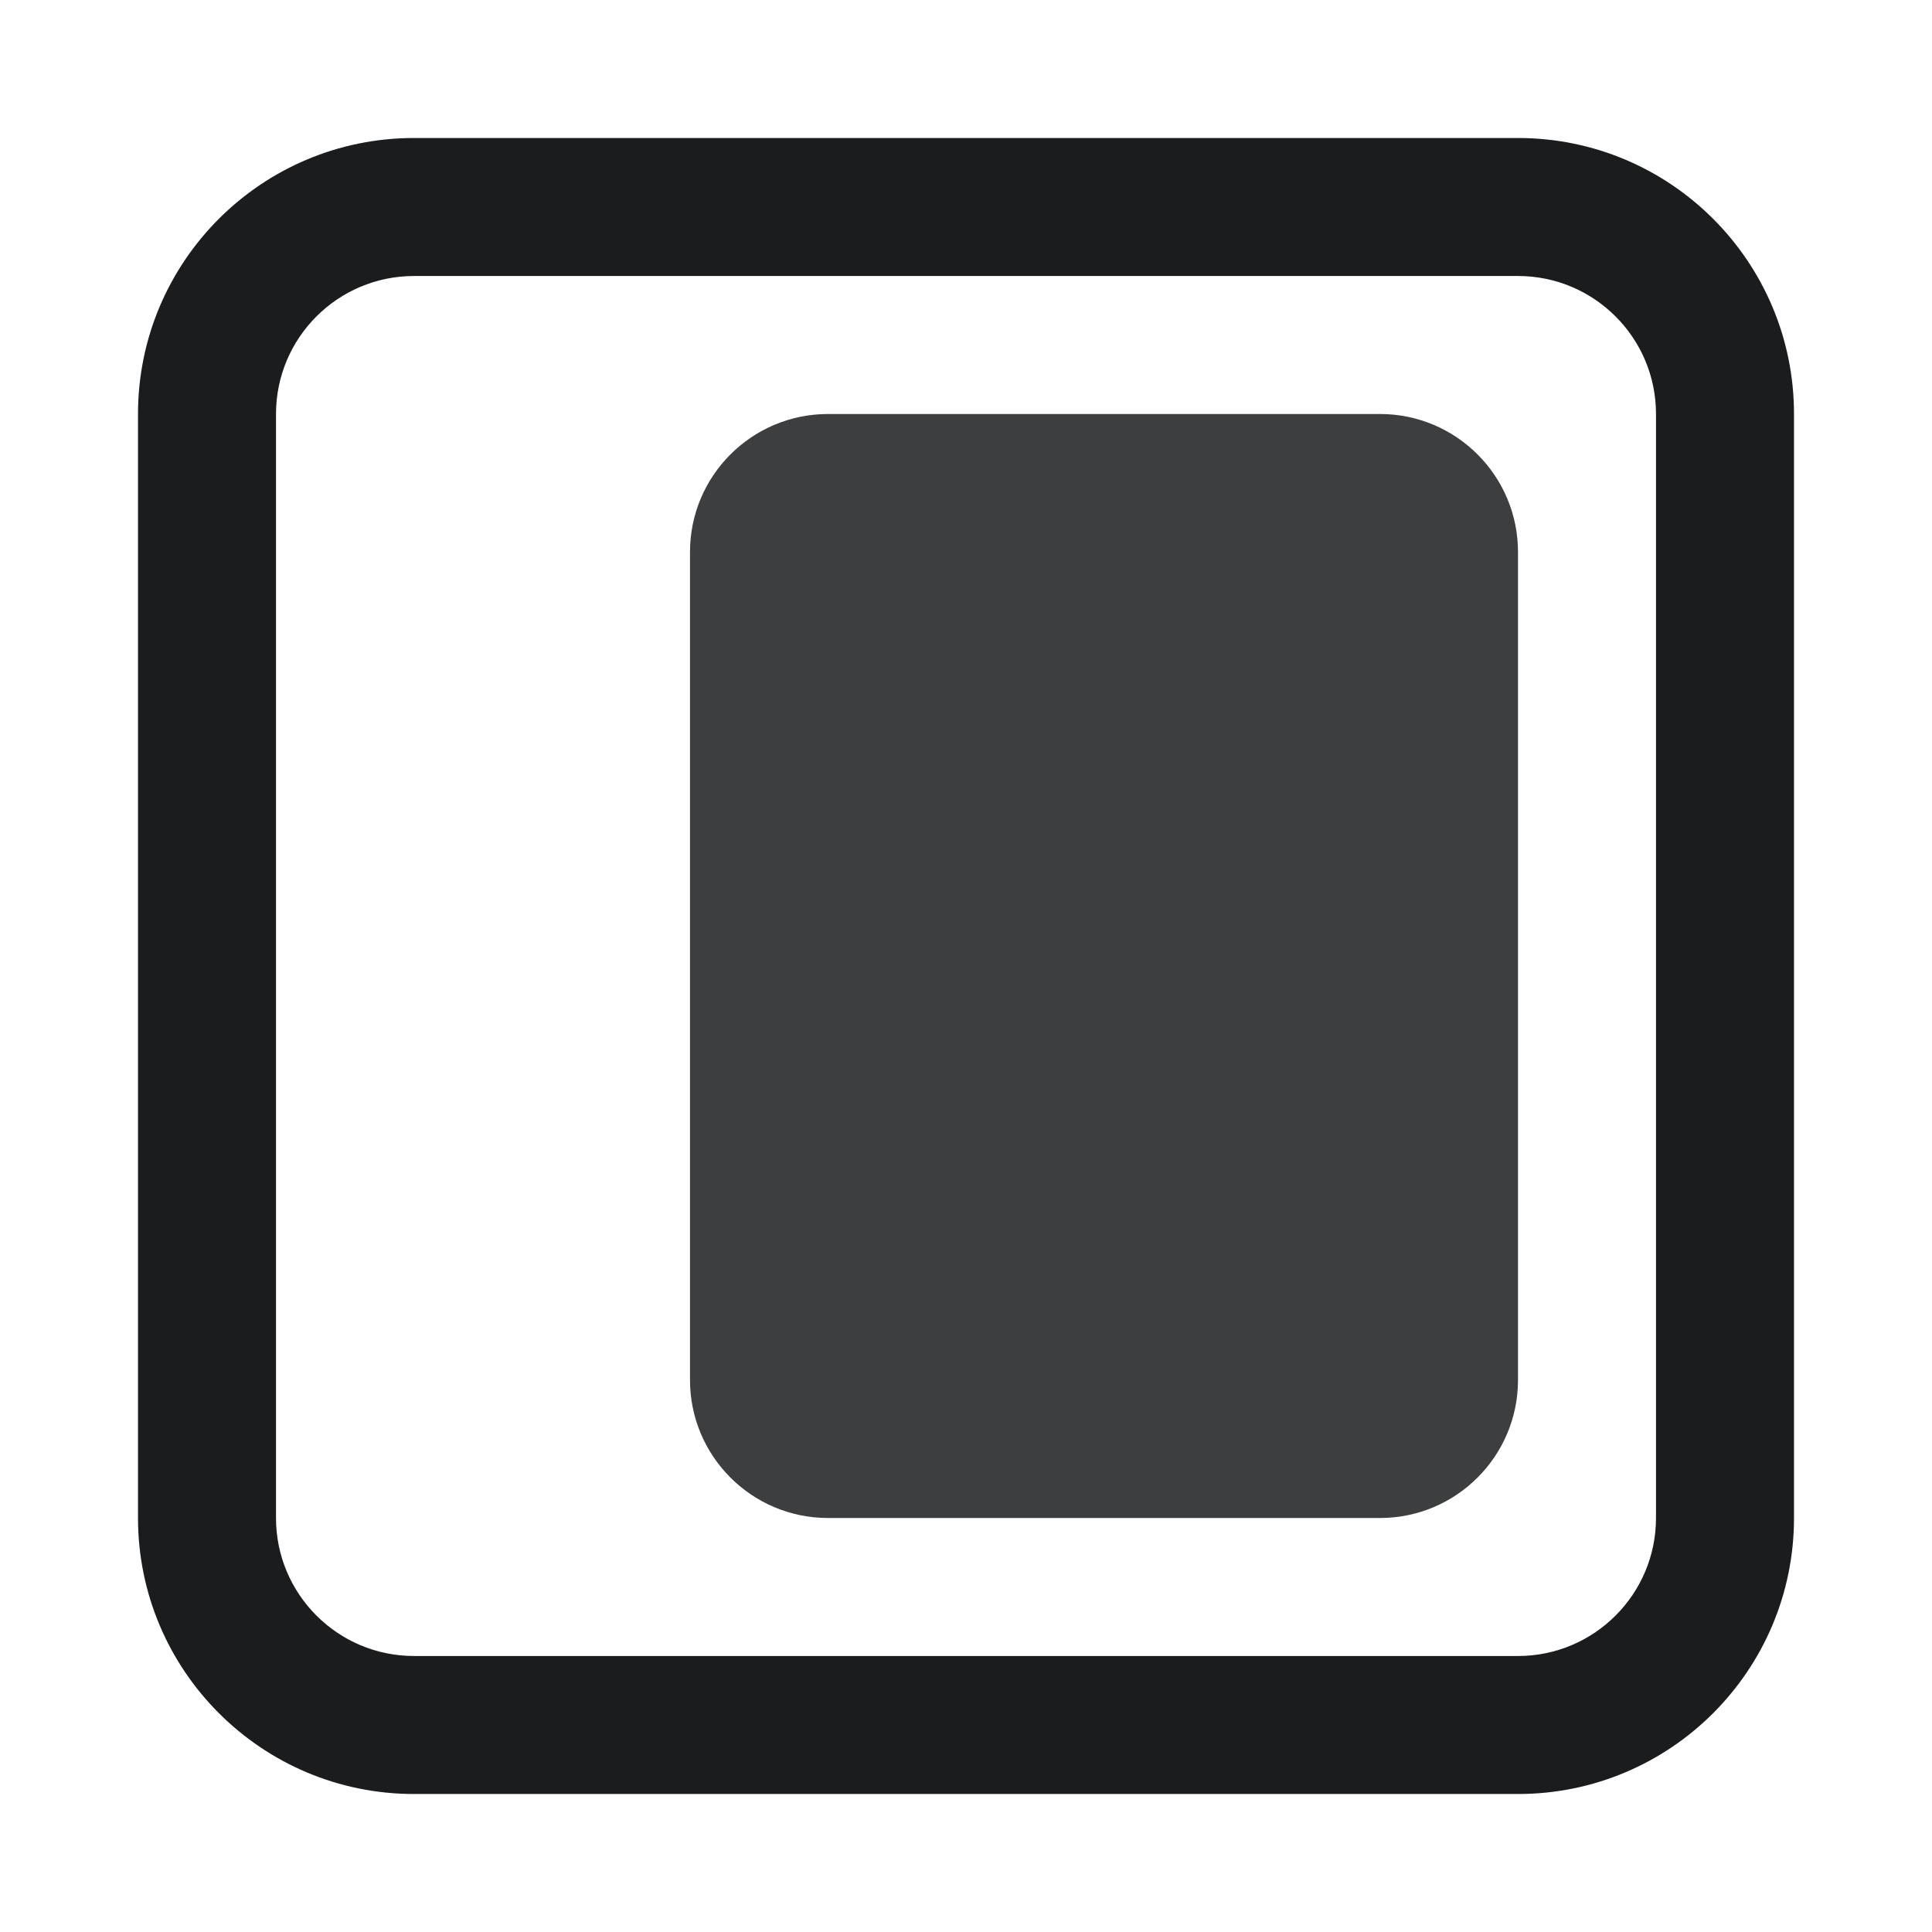
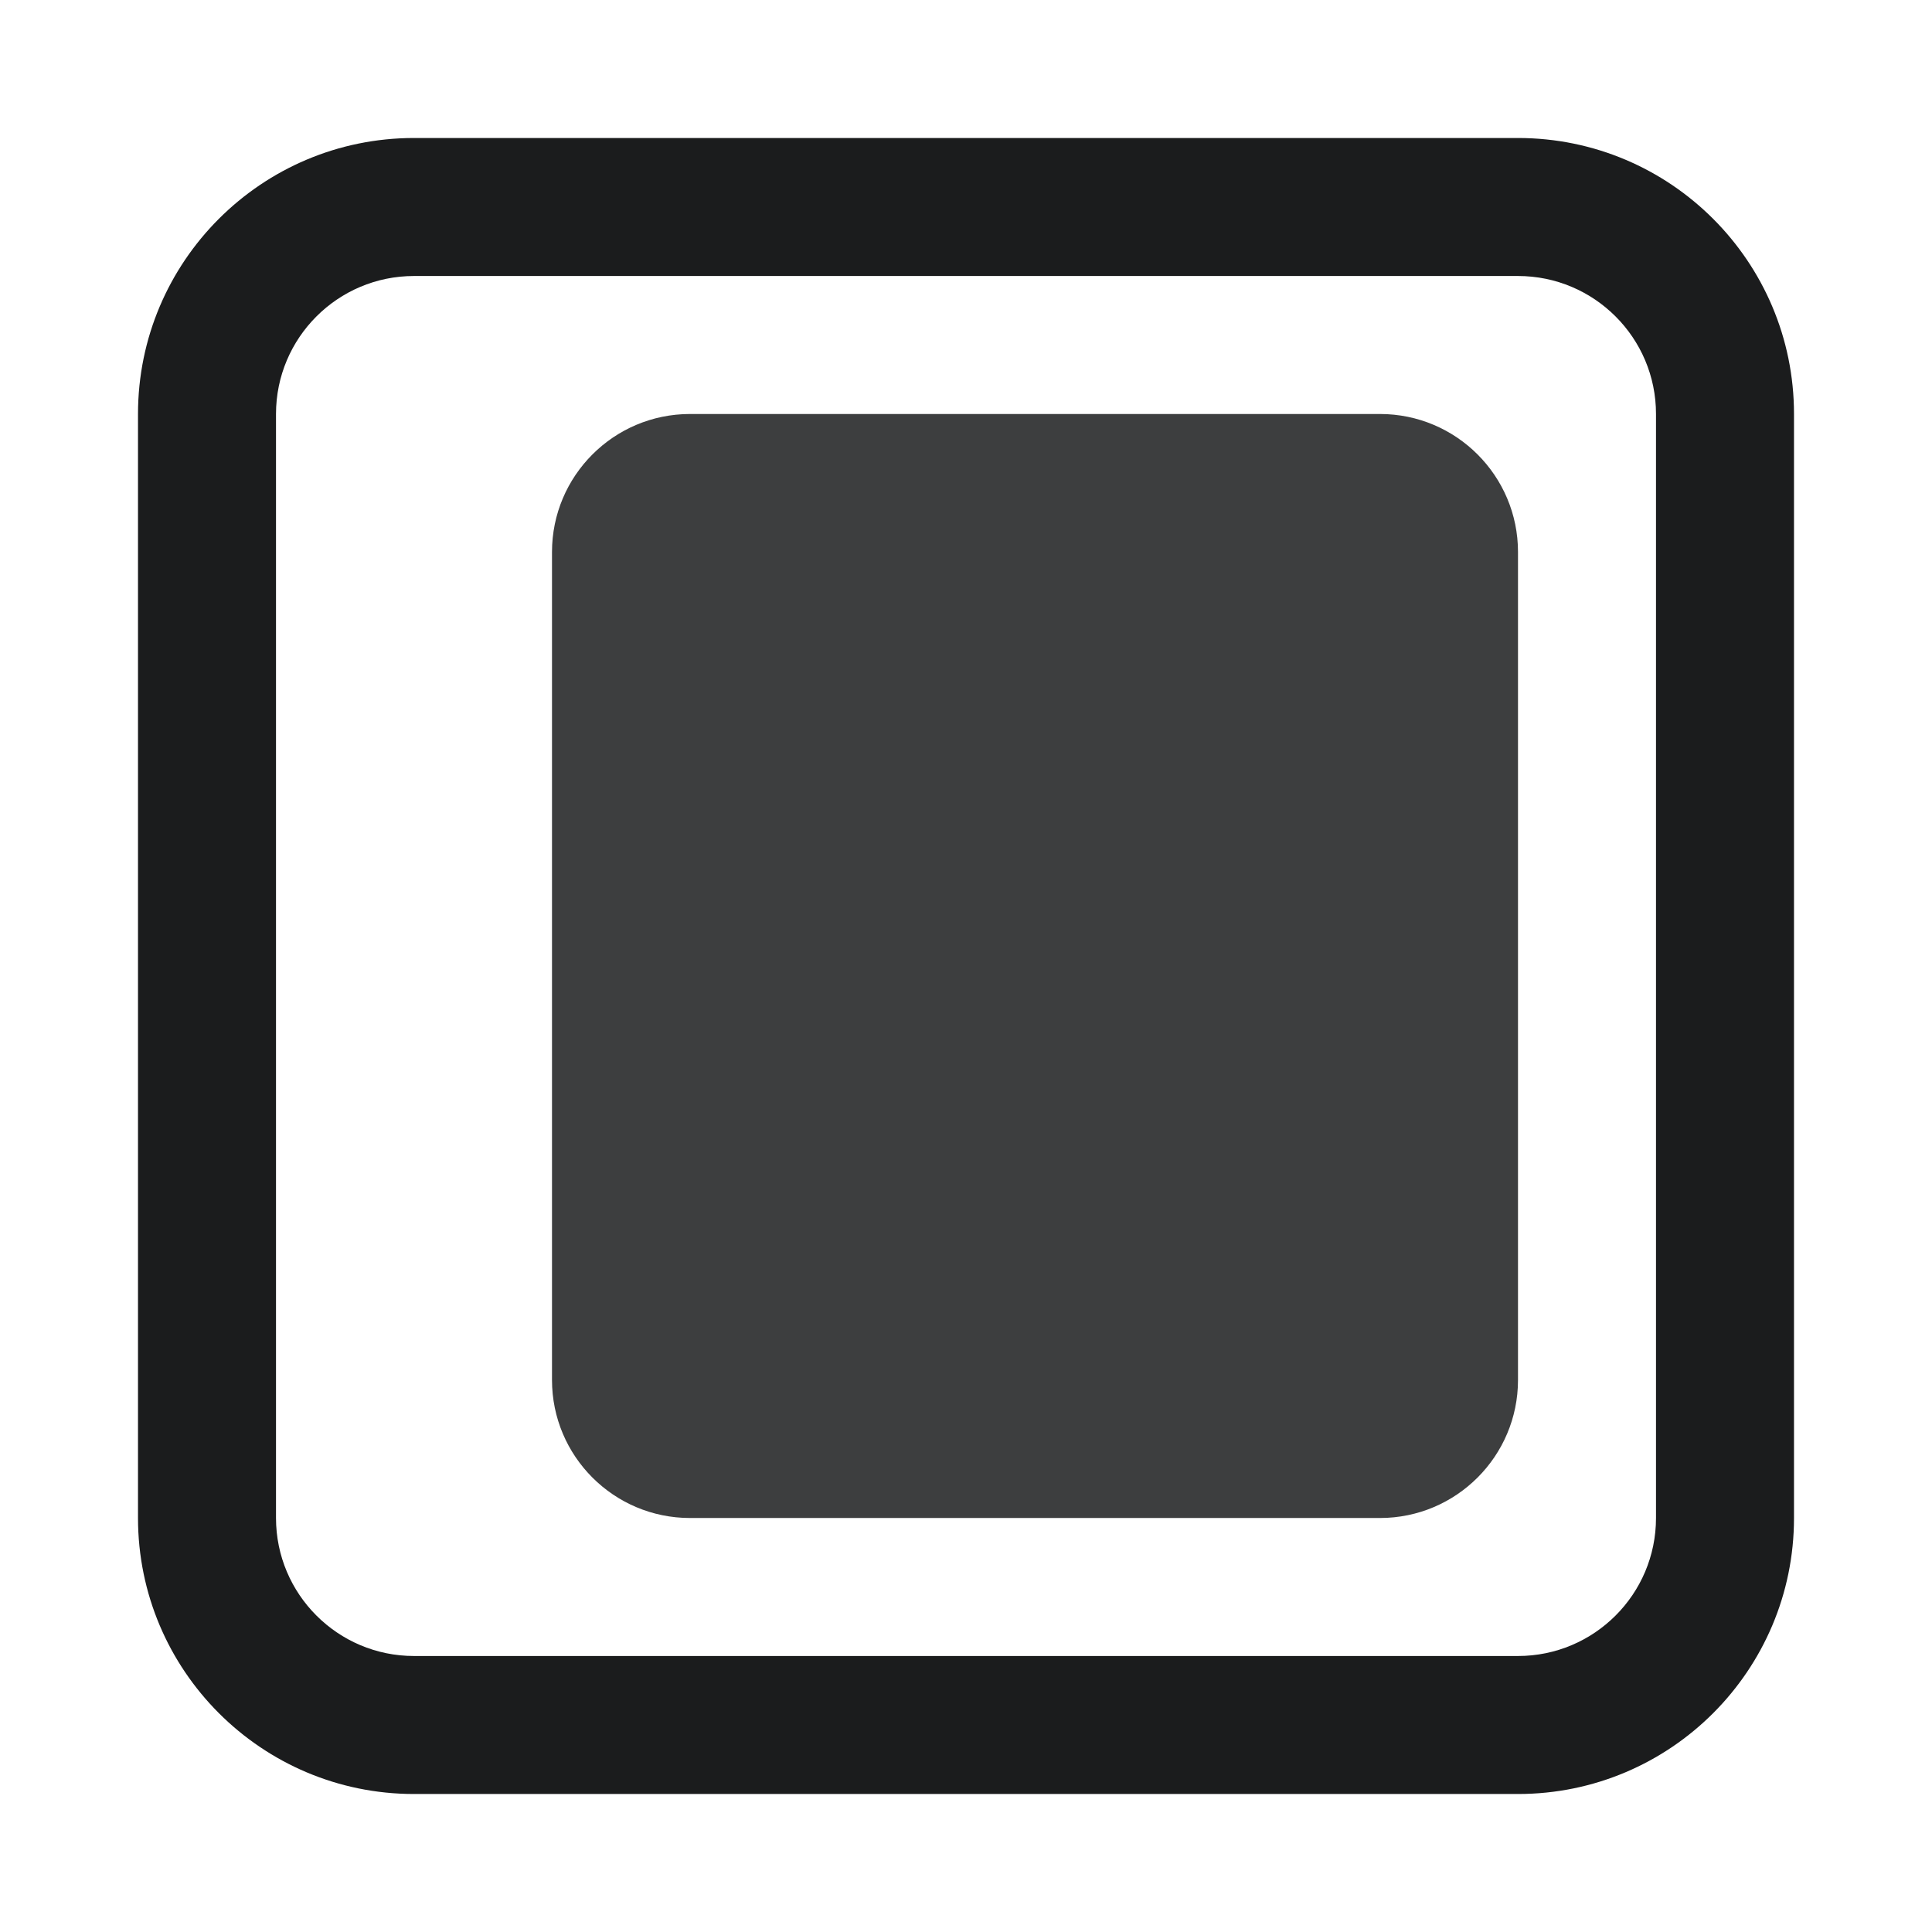
<svg xmlns="http://www.w3.org/2000/svg" width="14" height="14" viewBox="0 0 14 14" fill="none">
  <path d="M11 1C12.105 1 13 1.896 13 3V11C13 12.104 12.105 13 11 13H3C1.896 13 1 12.104 1 11V3C1 1.895 1.896 1 3 1H11ZM3 2C2.448 2 2 2.448 2 3V11C2 11.552 2.448 12 3 12H11C11.552 12 12 11.552 12 11V3C12 2.448 11.552 2 11 2H3Z" fill="#1B1C1D" />
-   <path opacity="0.85" d="M5 10V4C5 3.448 5.448 3 6 3H10C10.552 3 11 3.448 11 4V10C11 10.552 10.552 11 10 11H6C5.448 11 5 10.552 5 10Z" fill="#1B1C1D" />
+   <path opacity="0.85" d="M4 10V4C4 3.448 4.448 3 5 3H10C10.552 3 11 3.448 11 4V10C11 10.552 10.552 11 10 11H5C4.448 11 4 10.552 4 10Z" fill="#1B1C1D" />
</svg>
